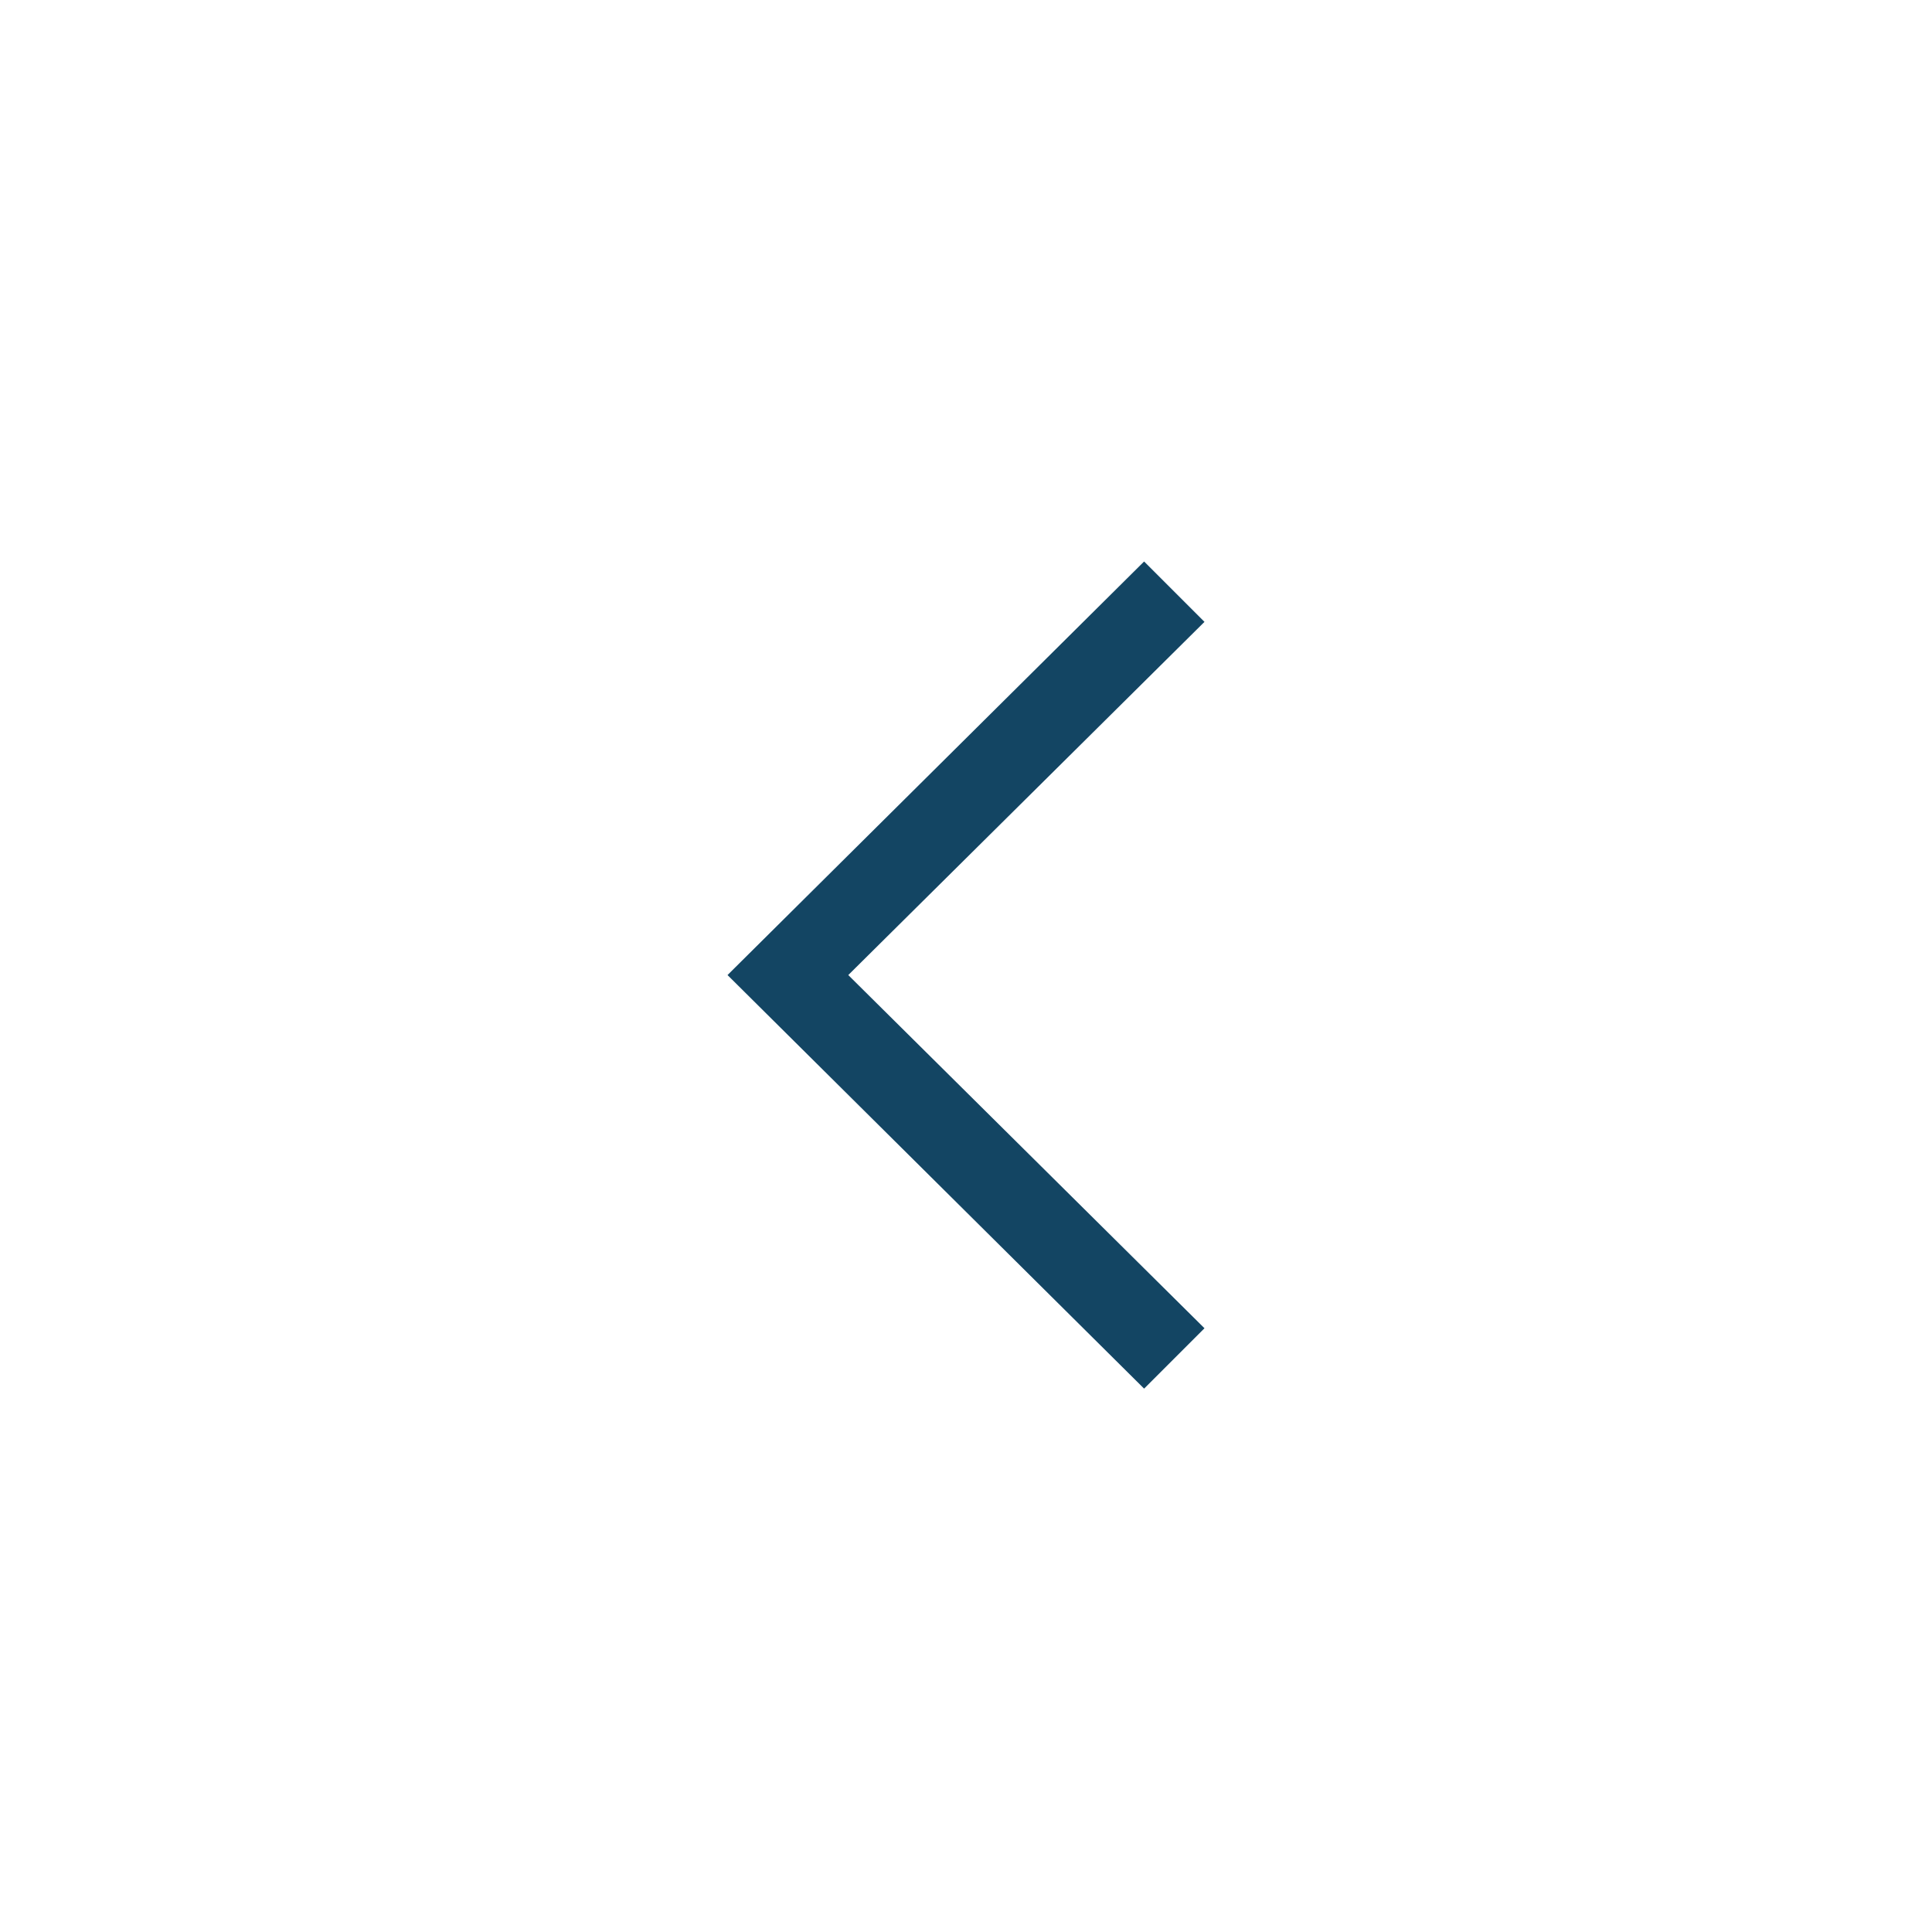
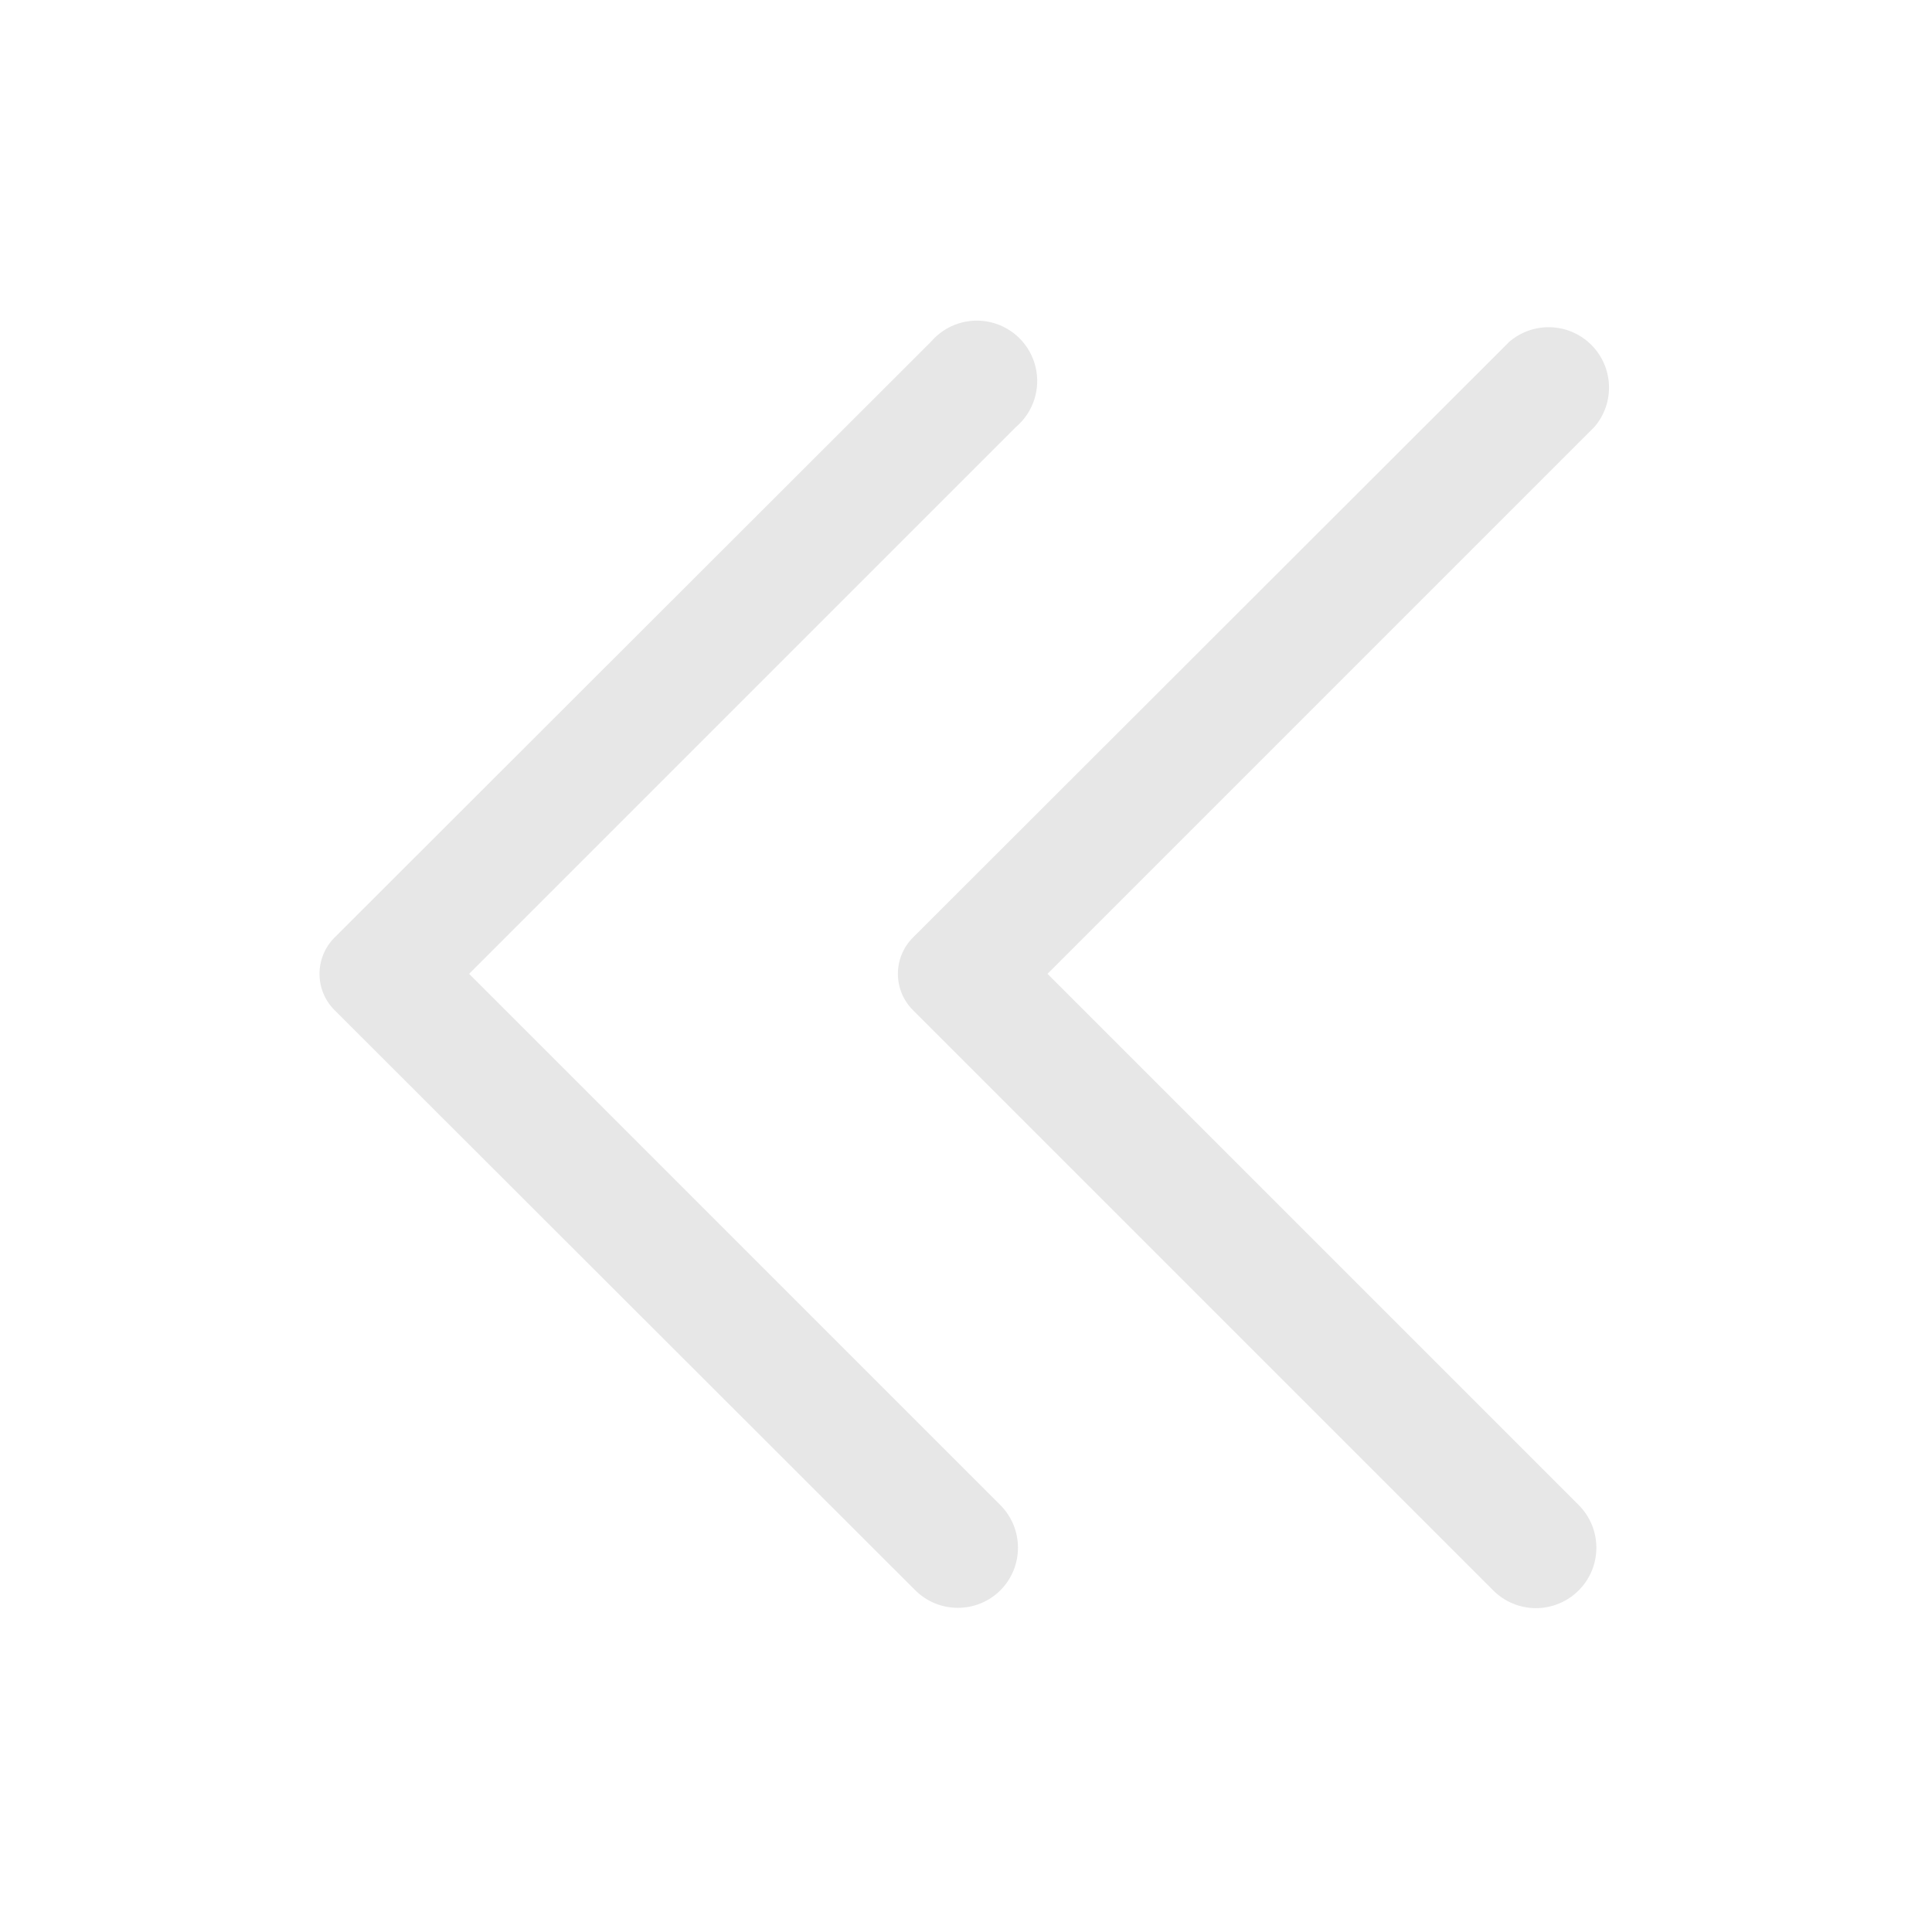
- <svg xmlns="http://www.w3.org/2000/svg" id="Layer_1" style="enable-background:new 0 0 64 64;" version="1.1" viewBox="0 0 64 64" xml:space="preserve">
-   <style type="text/css">
- 	.st0{fill:#134563;}
- </style>
-   <g>
-     <g id="Icon-Chevron-Left" transform="translate(237, 335)">
-       <polyline class="st0" id="Fill-35" points="-199.1,-289 -212.9,-302.7 -199.1,-316.4 -197.1,-314.4 -208.9,-302.7 -197.1,-291      -199.1,-289    " />
-     </g>
+ <svg xmlns="http://www.w3.org/2000/svg" viewBox="0 0 32 32">
+   <defs>
+     <style>.cls-1{fill:#e7e7e7;}</style>
+   </defs>
+   <g data-name="Layer 2" id="Layer_2">
+     <path class="cls-1" d="M15.12,15.53,25,5.66a1,1,0,0,1,1.41,1.41l-9.06,9.06,8.8,8.8a1,1,0,0,1,0,1.41h0a1,1,0,0,1-1.42,0l-9.61-9.61A.85.85,0,0,1,15.12,15.53Z" />
+     <path class="cls-1" d="M5.54,15.53l9.88-9.87a1,1,0,1,1,1.41,1.41L7.77,16.13l8.8,8.8a1,1,0,0,1,0,1.41h0a1,1,0,0,1-1.41,0L5.54,16.73A.85.85,0,0,1,5.54,15.53Z" />
  </g>
</svg>
